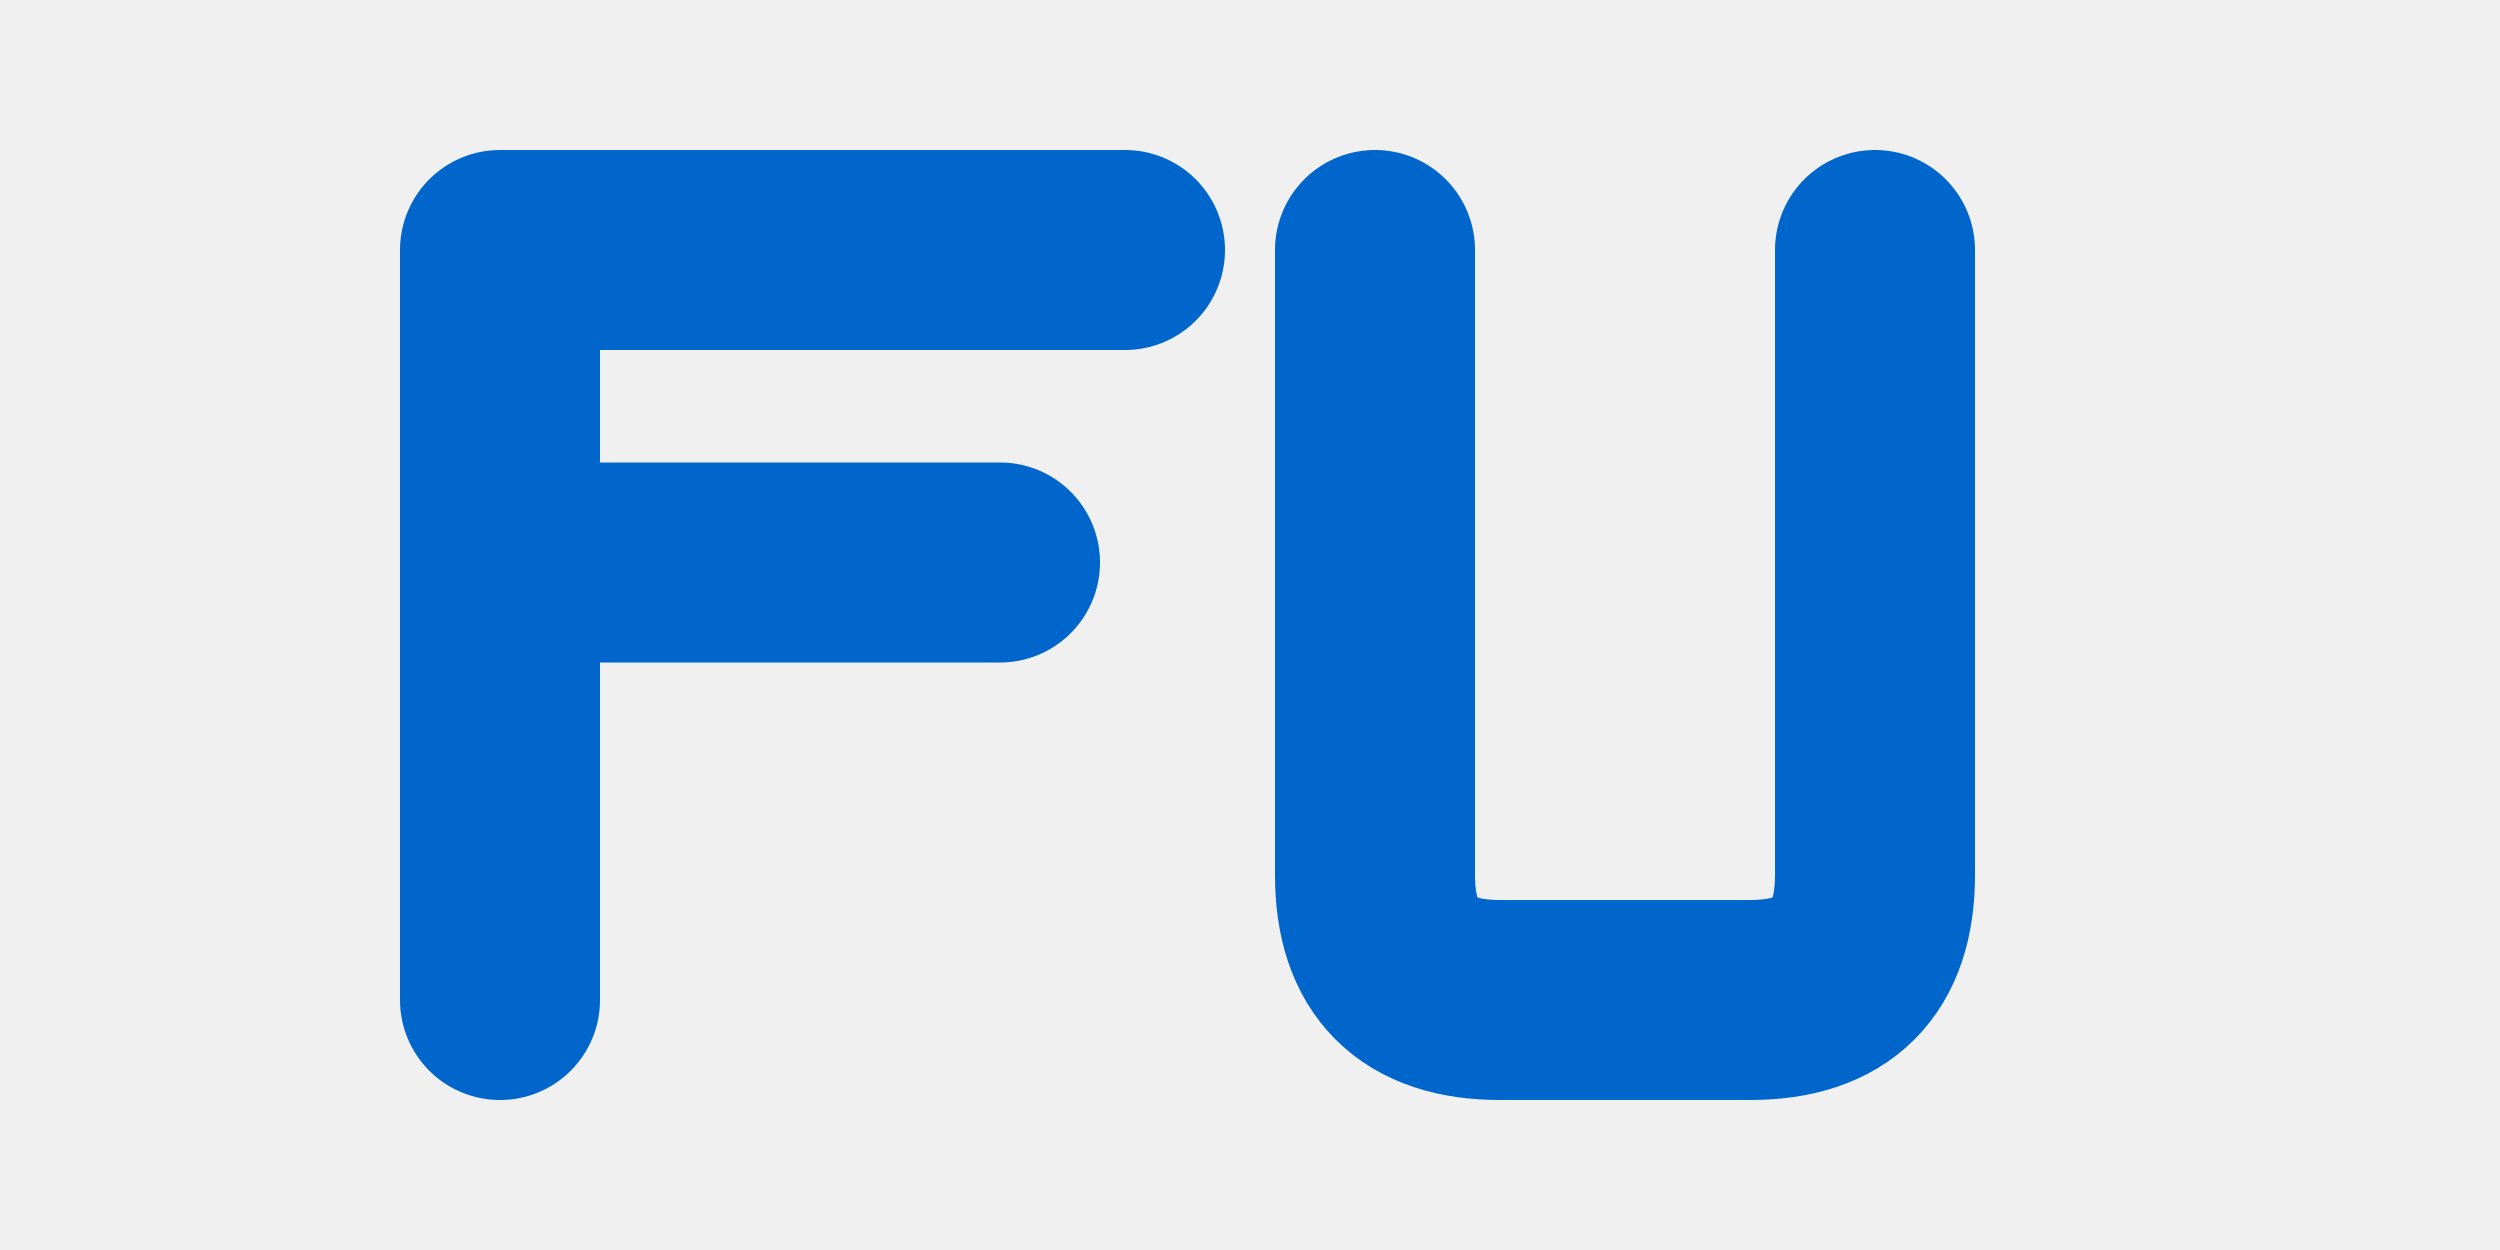
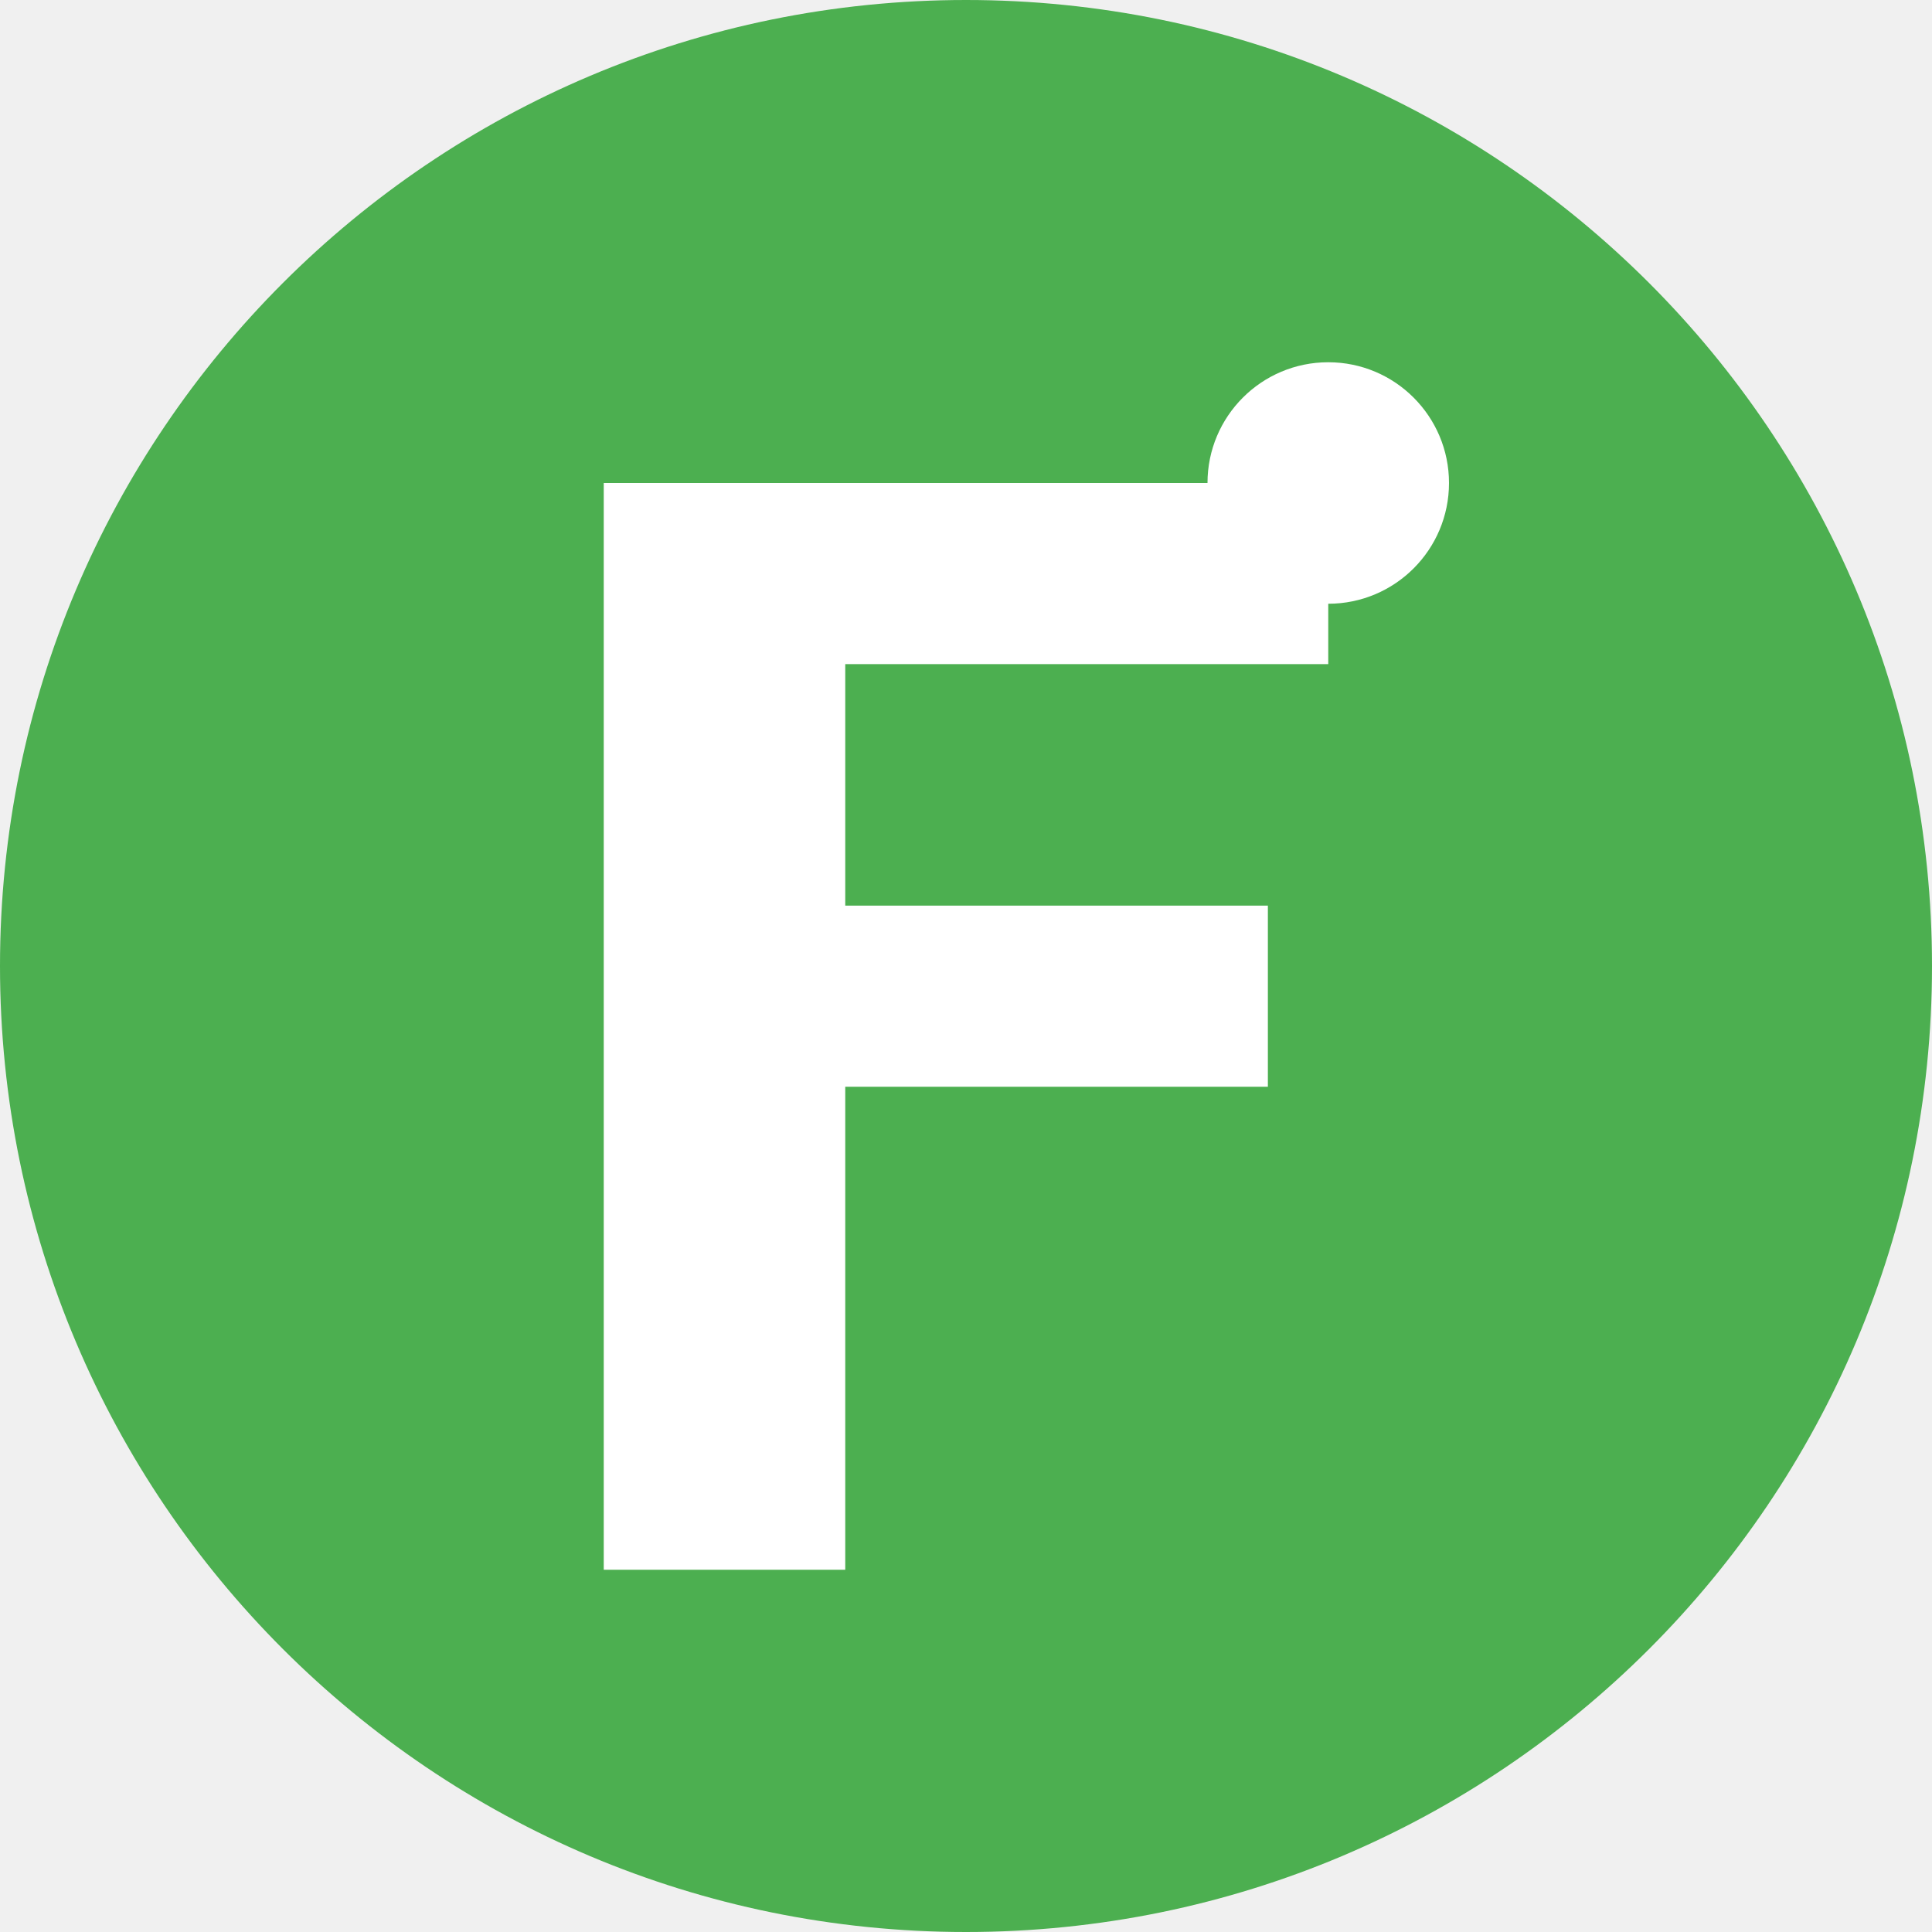
- <svg xmlns="http://www.w3.org/2000/svg" viewBox="0 0 200 100">
-   <rect width="100%" height="100%" fill="none" />
-   <path d="M40,20 L40,80 M40,20 L90,20 M40,45 L80,45" stroke="#0066cc" stroke-width="16" stroke-linecap="round" fill="none" />
-   <path d="M110,20 L110,70 Q110,80 120,80 L140,80 Q150,80 150,70 L150,20" stroke="#0066cc" stroke-width="16" stroke-linecap="round" fill="none" />
+ <svg xmlns="http://www.w3.org/2000/svg" width="32" height="32" viewBox="0 0 32 32" fill="none">
+   <circle cx="16" cy="16" r="16" fill="#4CAF50" />
+   <path d="M10 8h12v3h-8v4h7v3h-7v8h-4V8z" fill="white" />
+   <circle cx="22" cy="8" r="2" fill="white" />
</svg>
